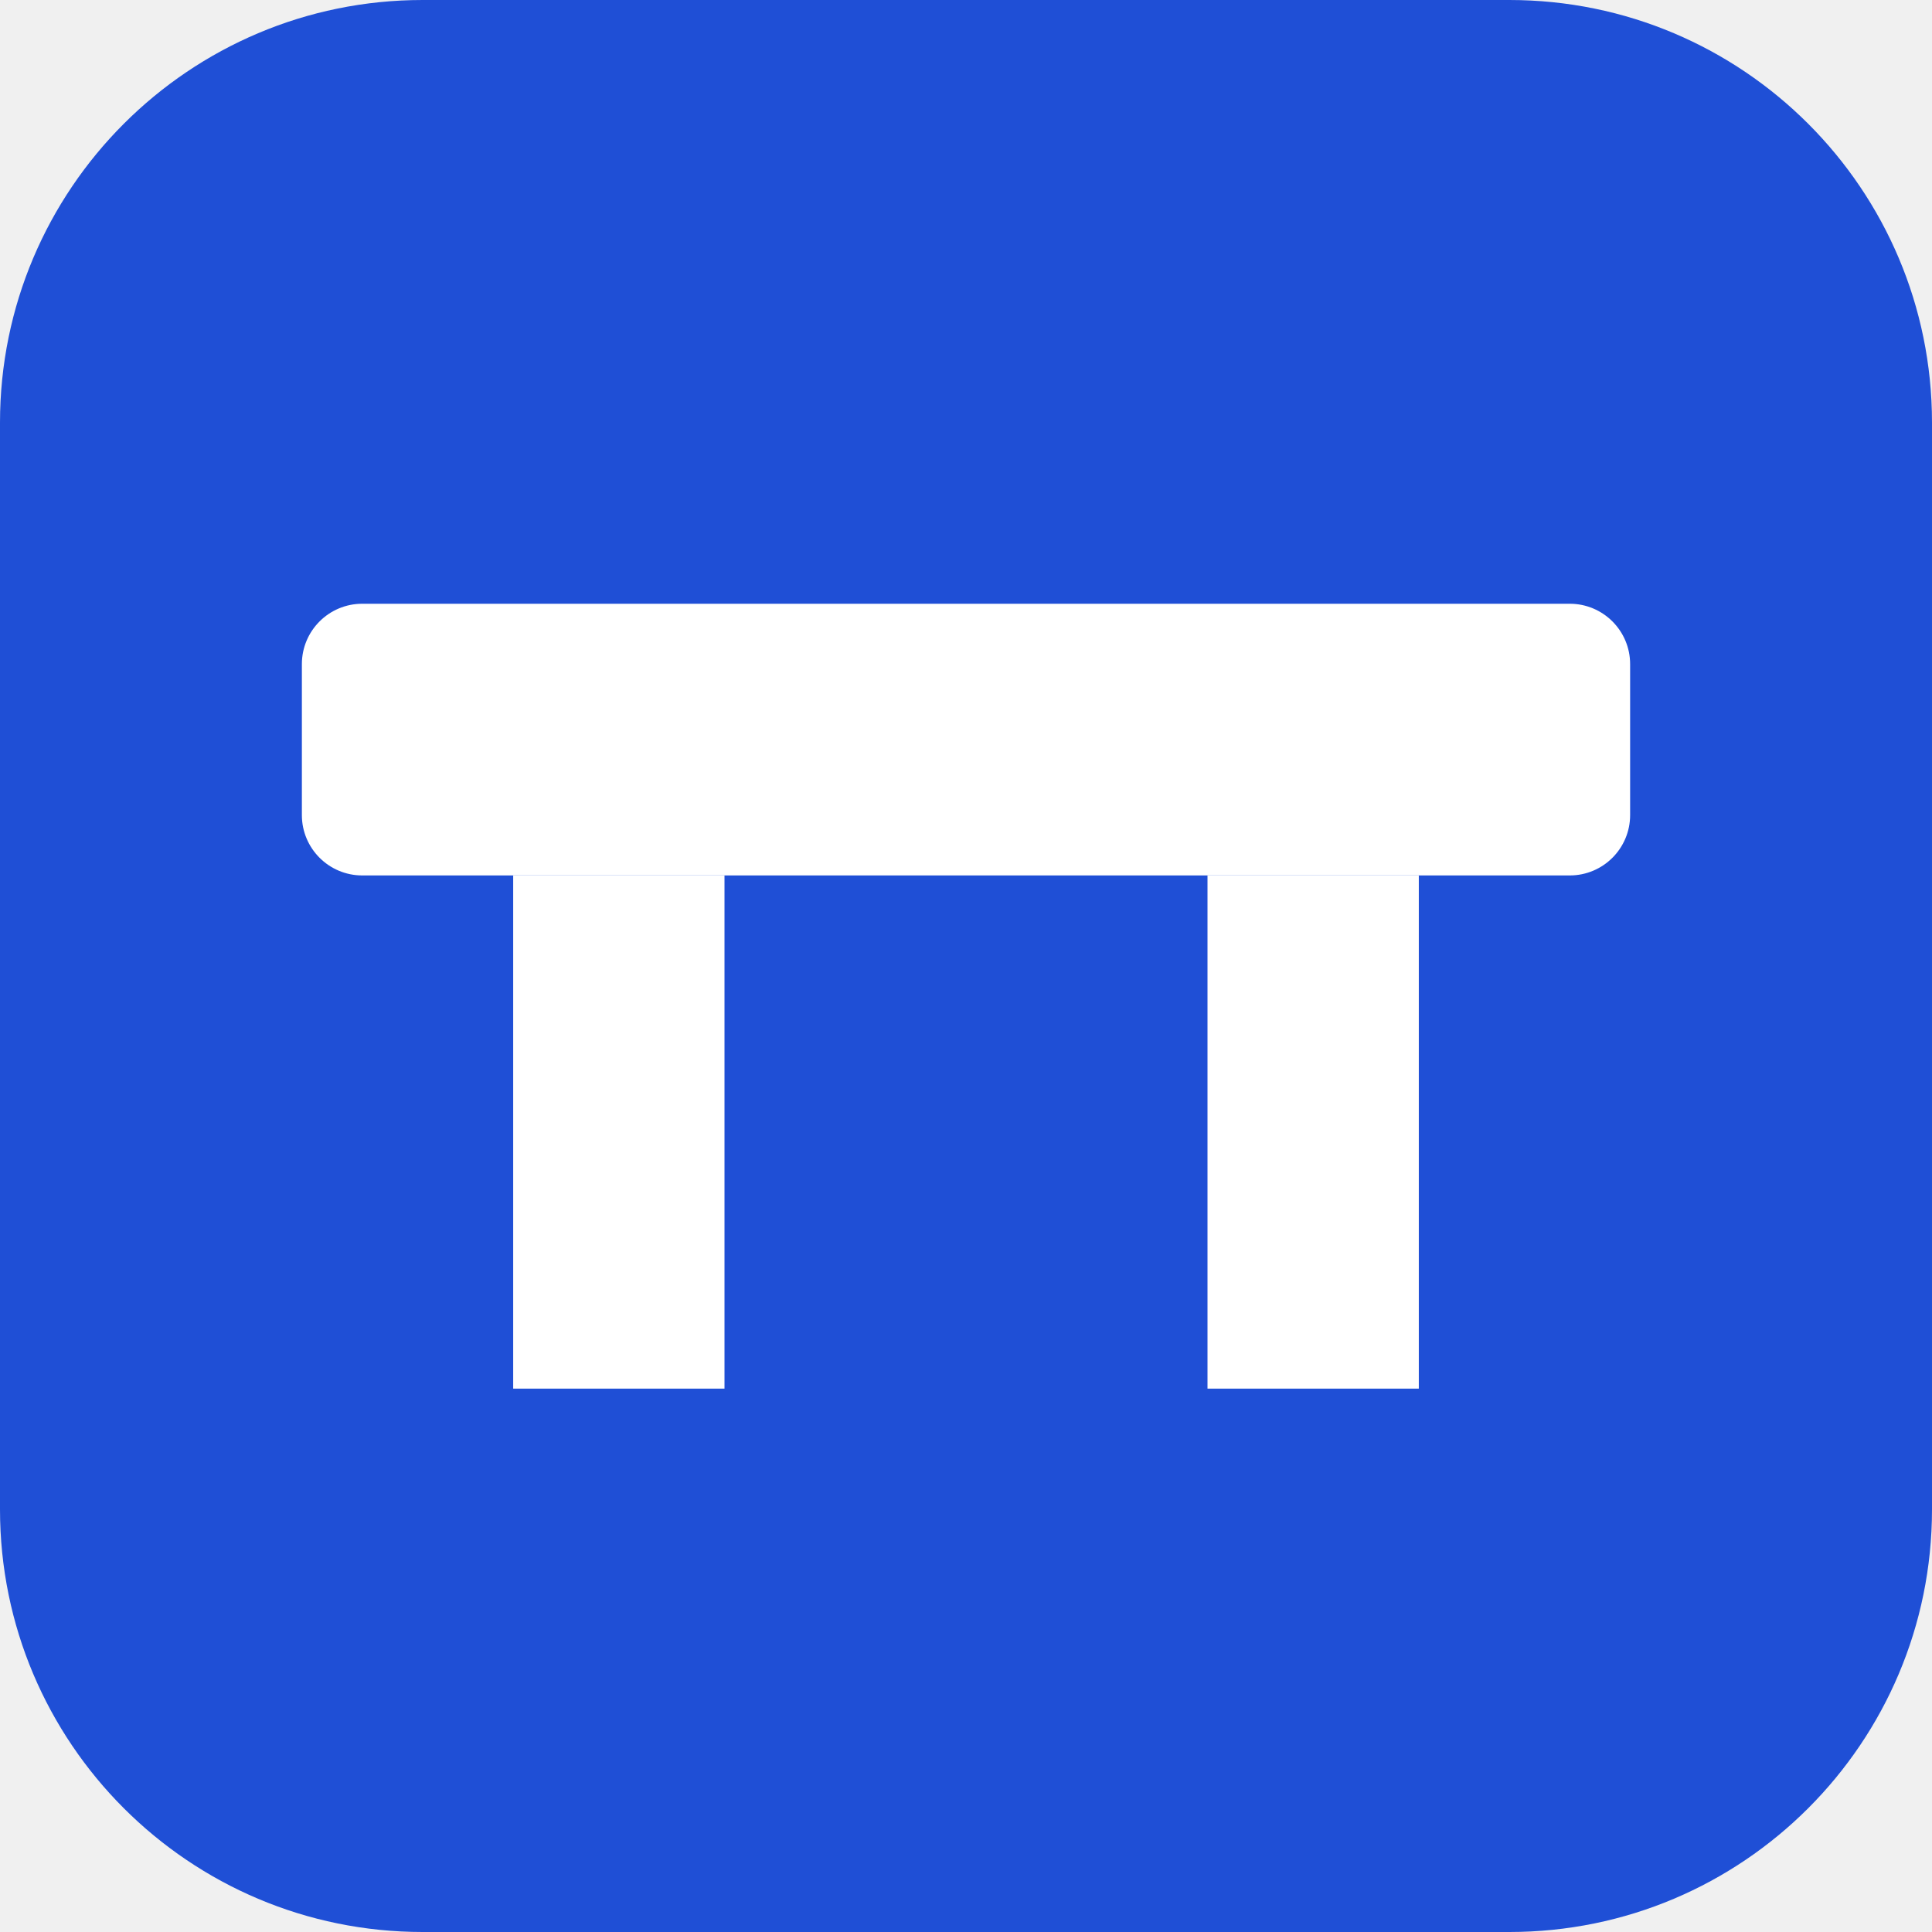
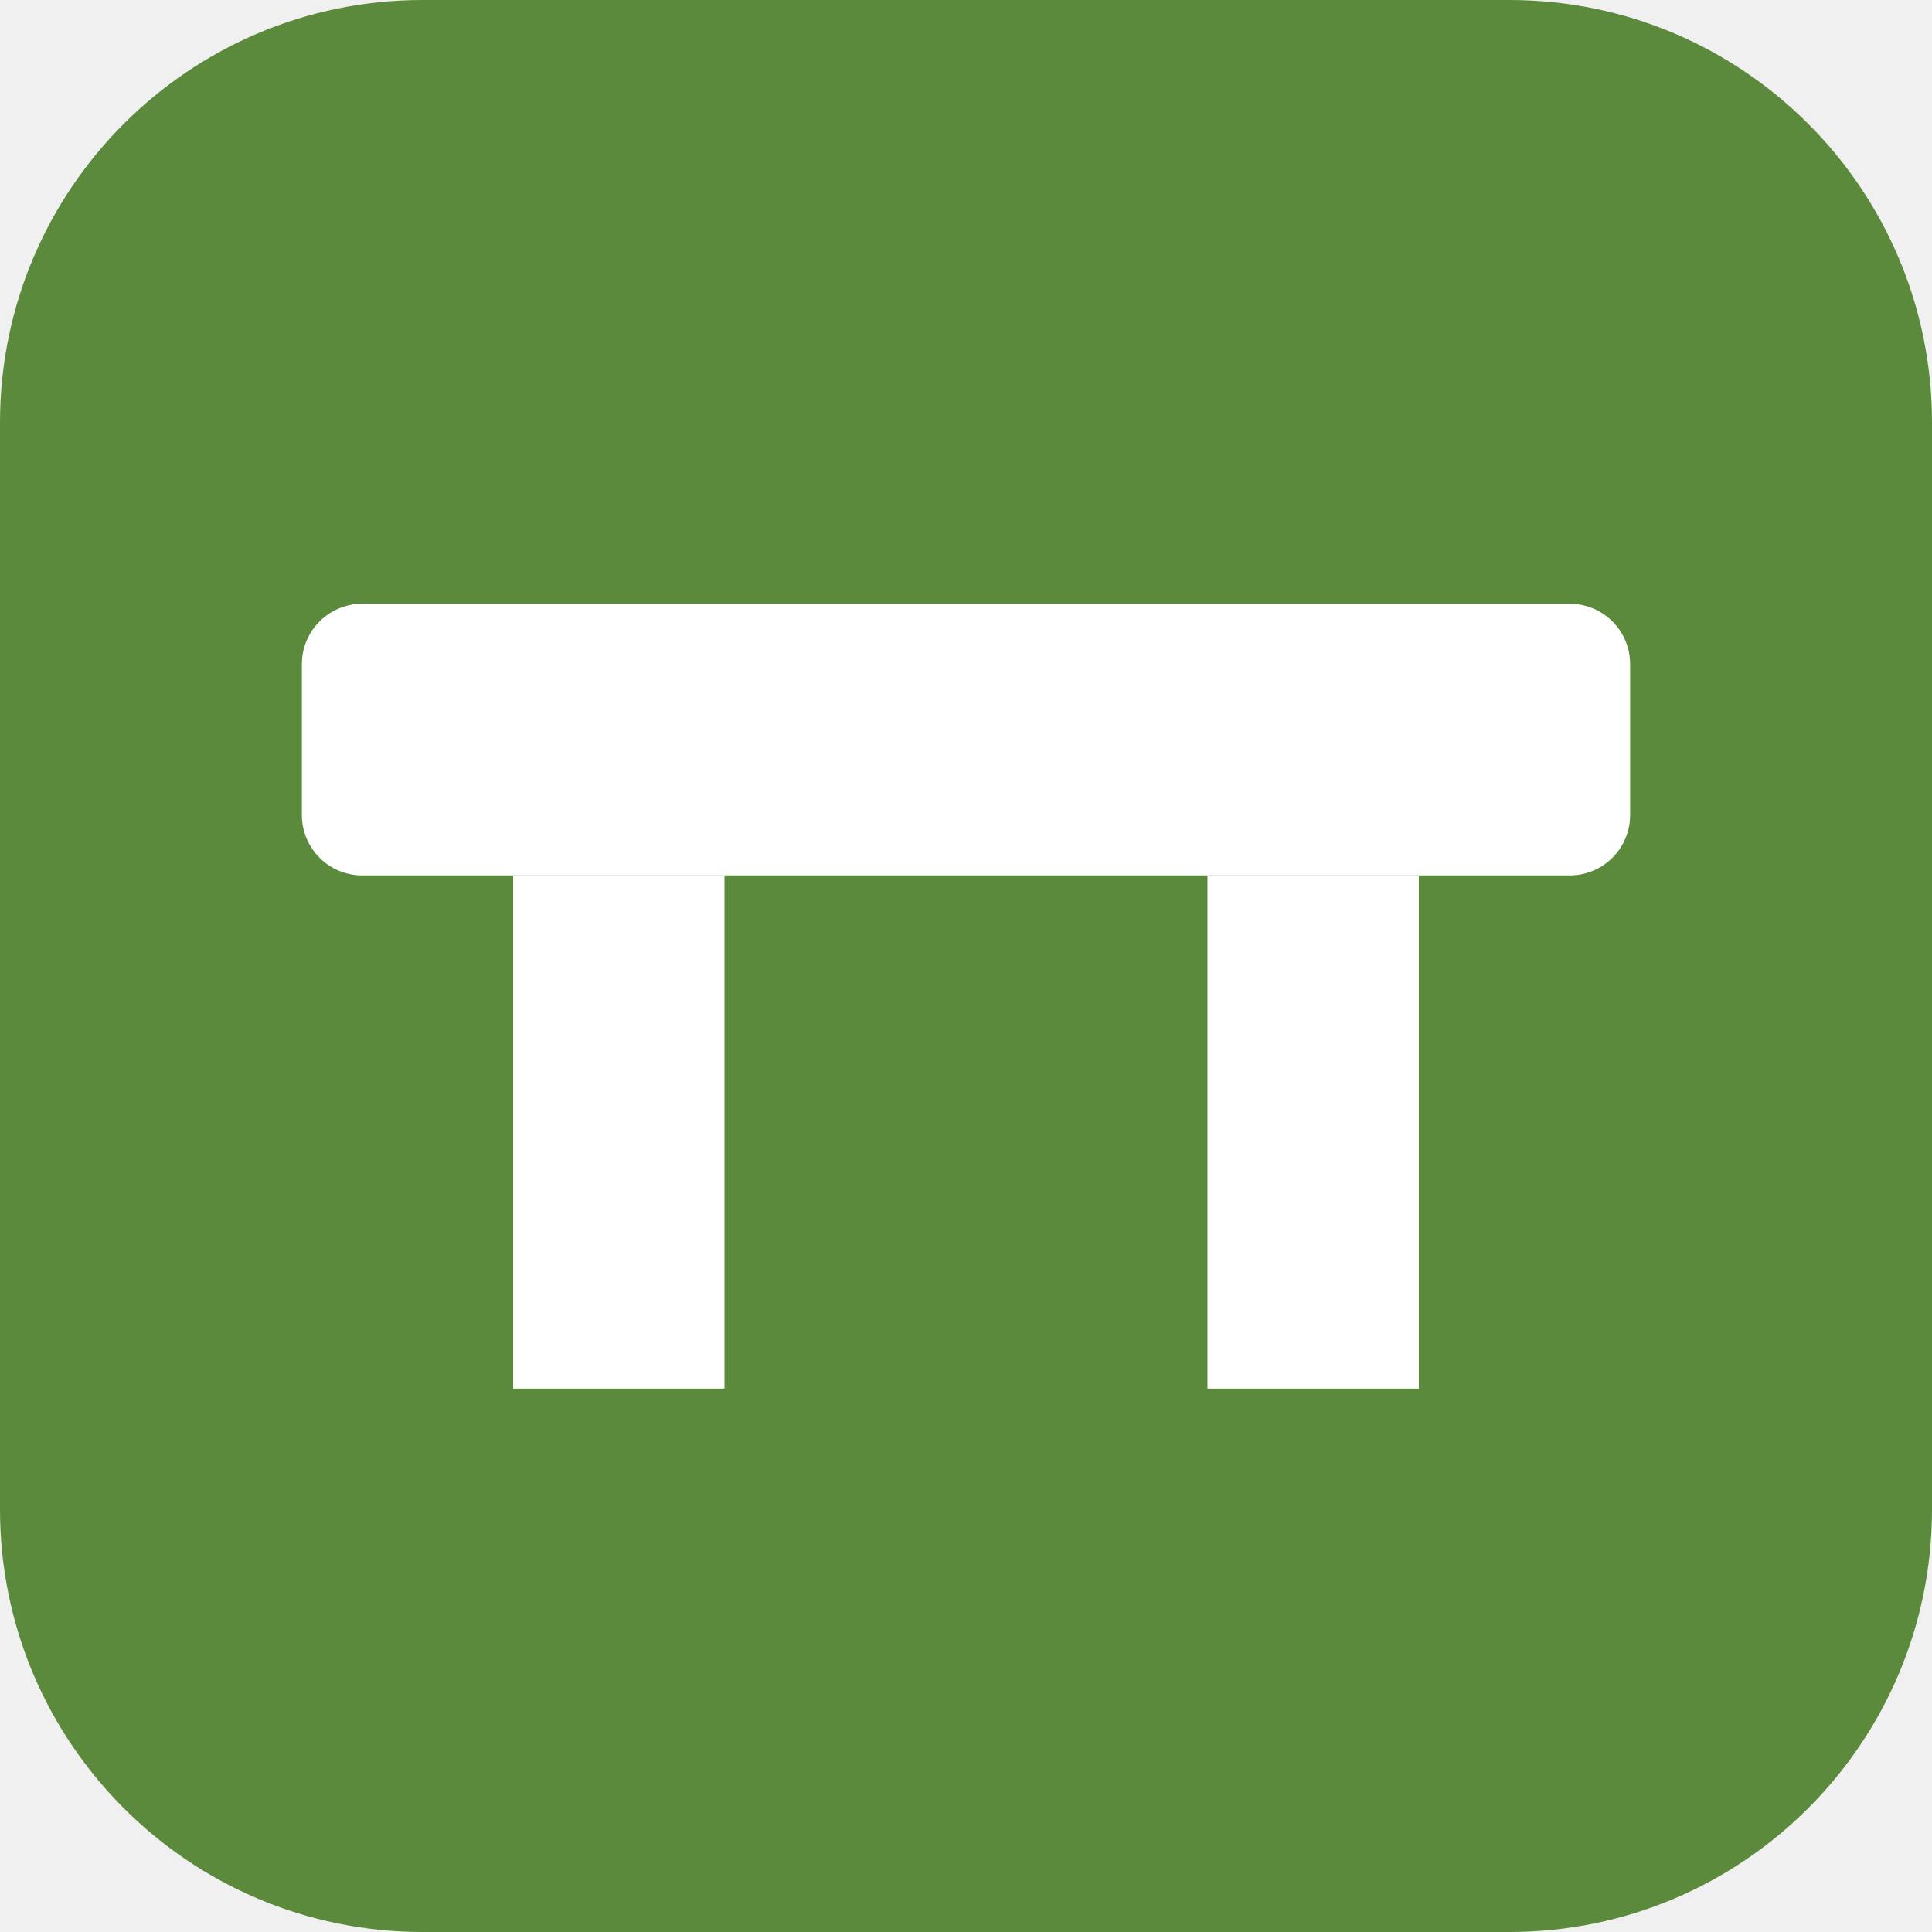
<svg xmlns="http://www.w3.org/2000/svg" viewBox="0 0 64 64" width="64" height="64">
-   <rect width="64" height="64" rx="14" fill="#1f4fd6" />
+   <rect width="64" height="64" rx="14" fill="#5b8a3c" />
  <g fill="#ffffff">
    <rect x="10" y="20" width="44" height="9" rx="2" />
    <rect x="17" y="29" width="7" height="17" />
    <rect x="40" y="29" width="7" height="17" />
  </g>
</svg>
